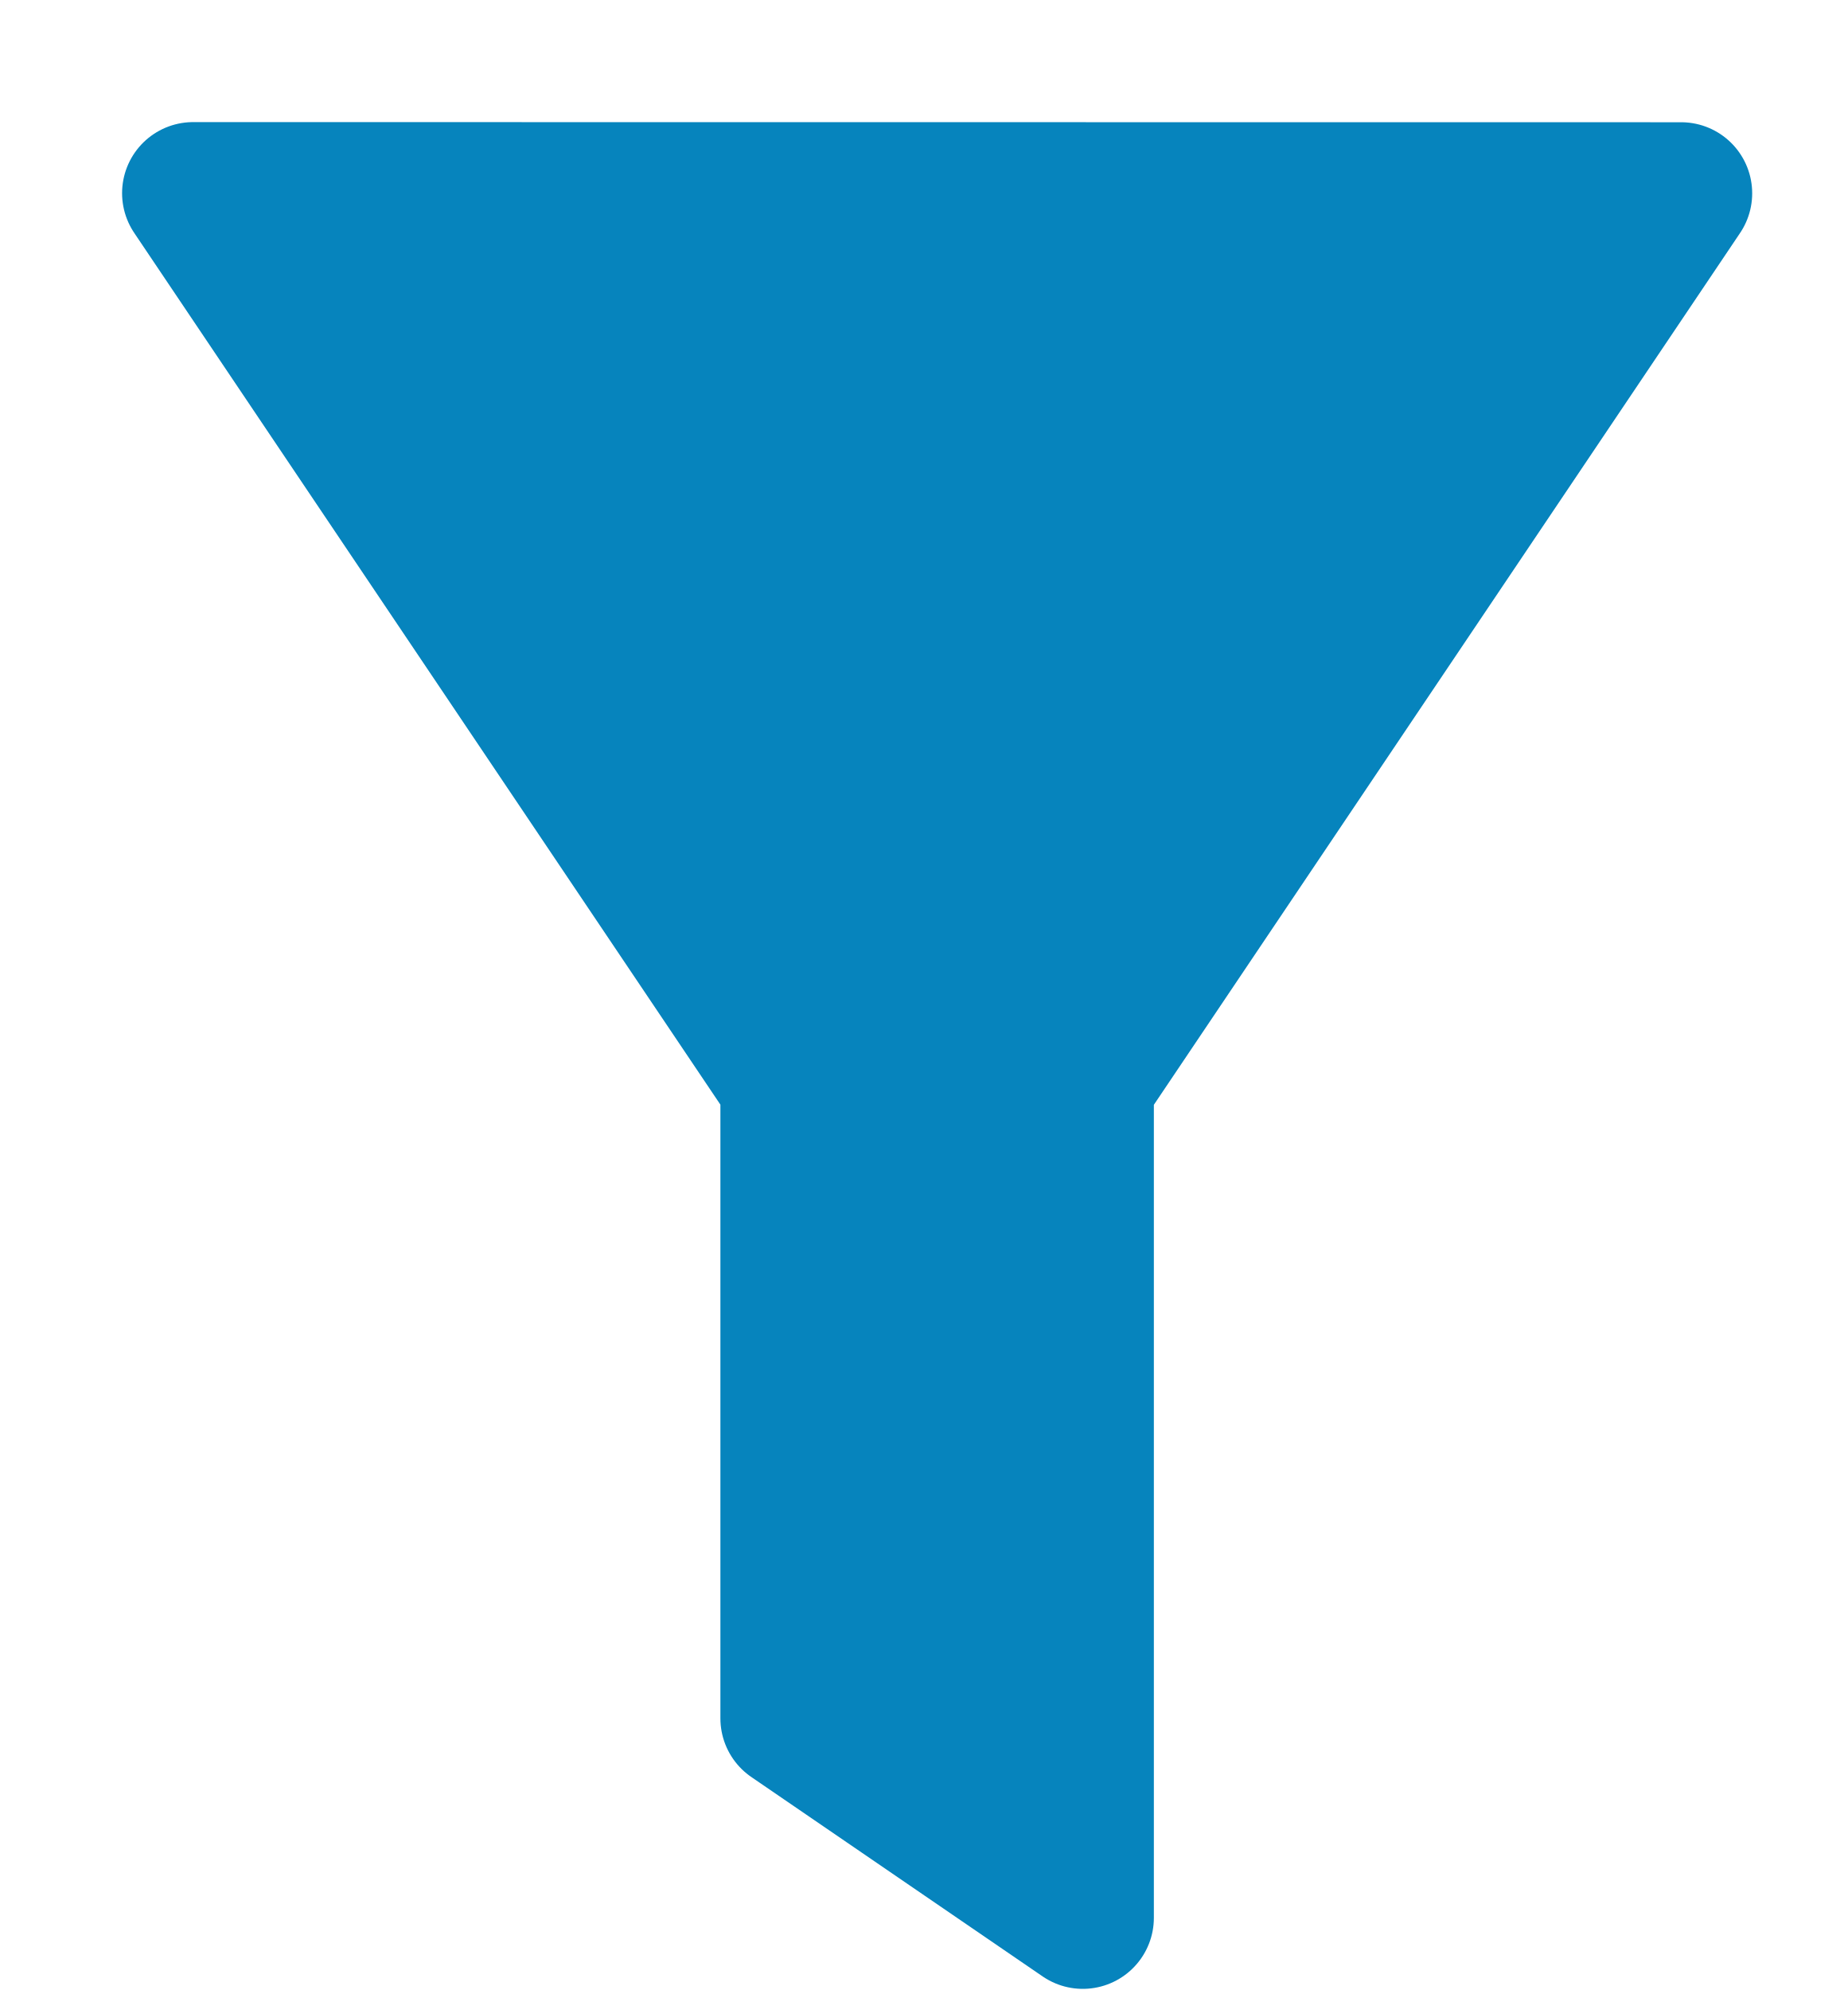
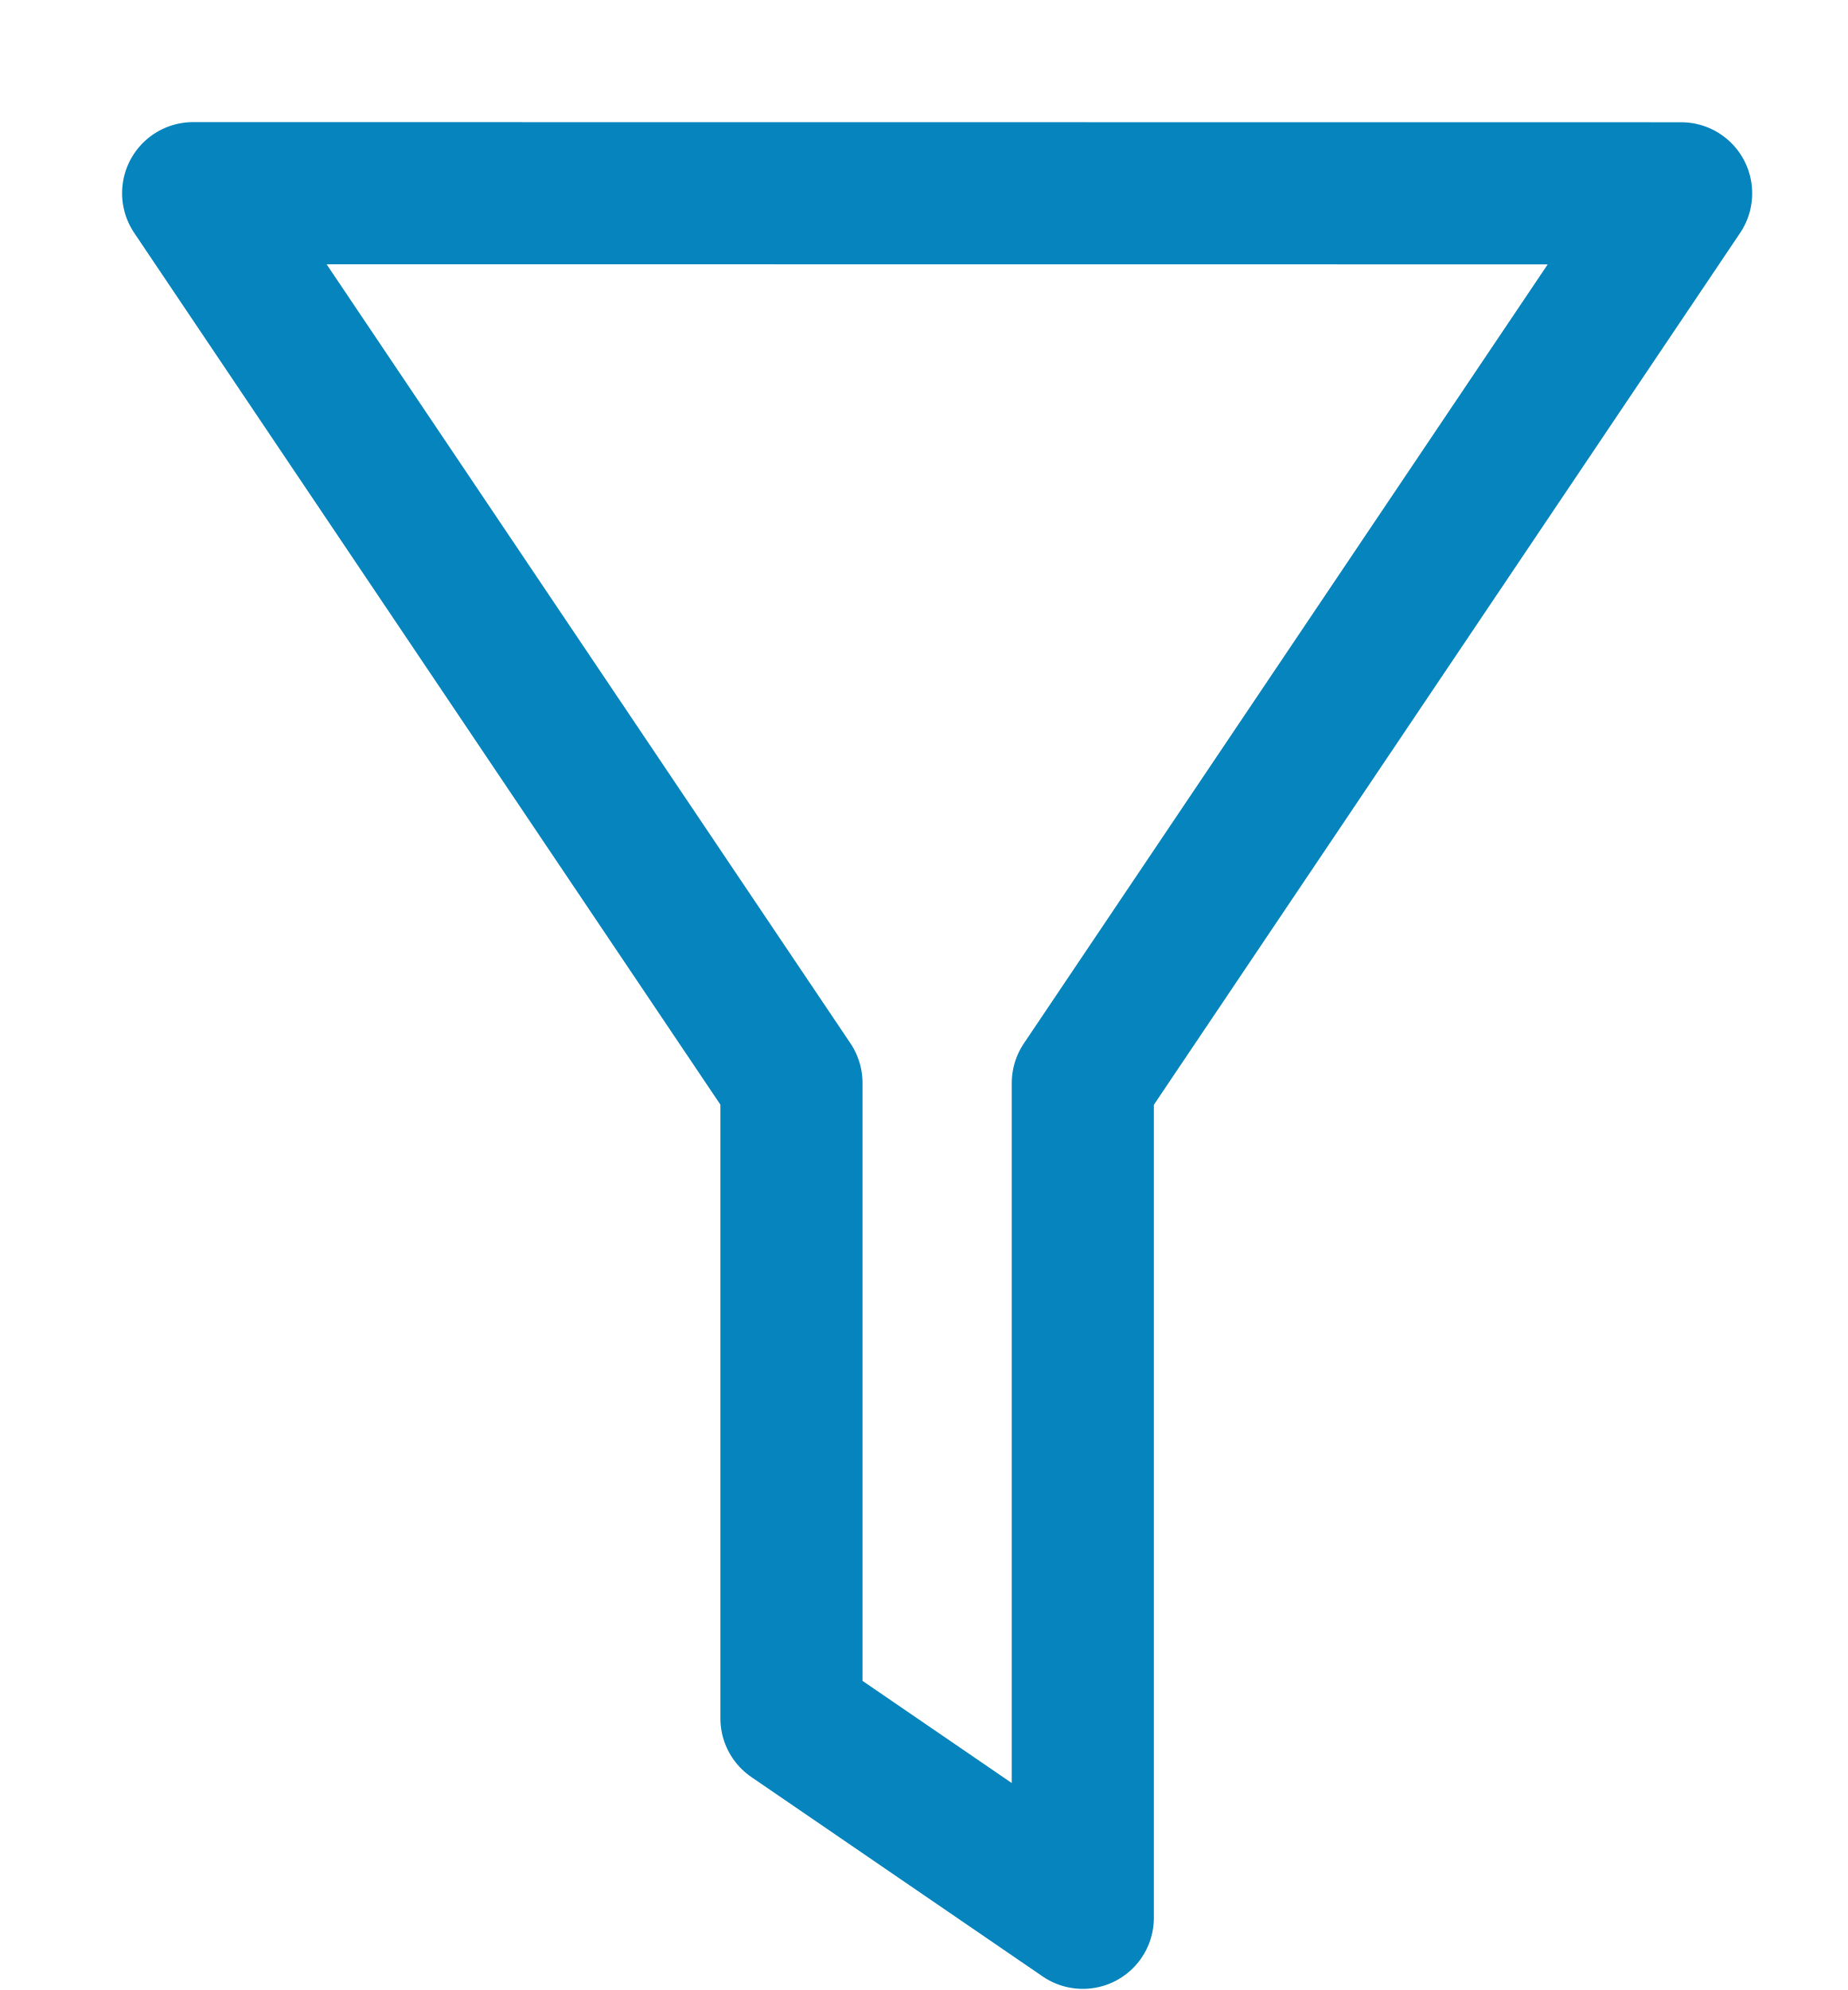
- <svg xmlns="http://www.w3.org/2000/svg" viewBox="0 0 13 14">
-   <path fill="#0684BD" fill-rule="evenodd" stroke="#0684BD" stroke-linecap="round" stroke-linejoin="round" d="M1.359 1.359l4.21 6.26v4.47l2.05 1.403V7.62l4.21-6.26z" />
+ <svg xmlns="http://www.w3.org/2000/svg" width="13" height="14" viewBox="0 0 13 14">
+   <path fill="none" fill-rule="evenodd" stroke="#0684BD" stroke-linecap="round" stroke-linejoin="round" d="M1.359 1.359l4.21 6.26v4.47l2.05 1.403V7.62l4.21-6.26z" />
</svg>
